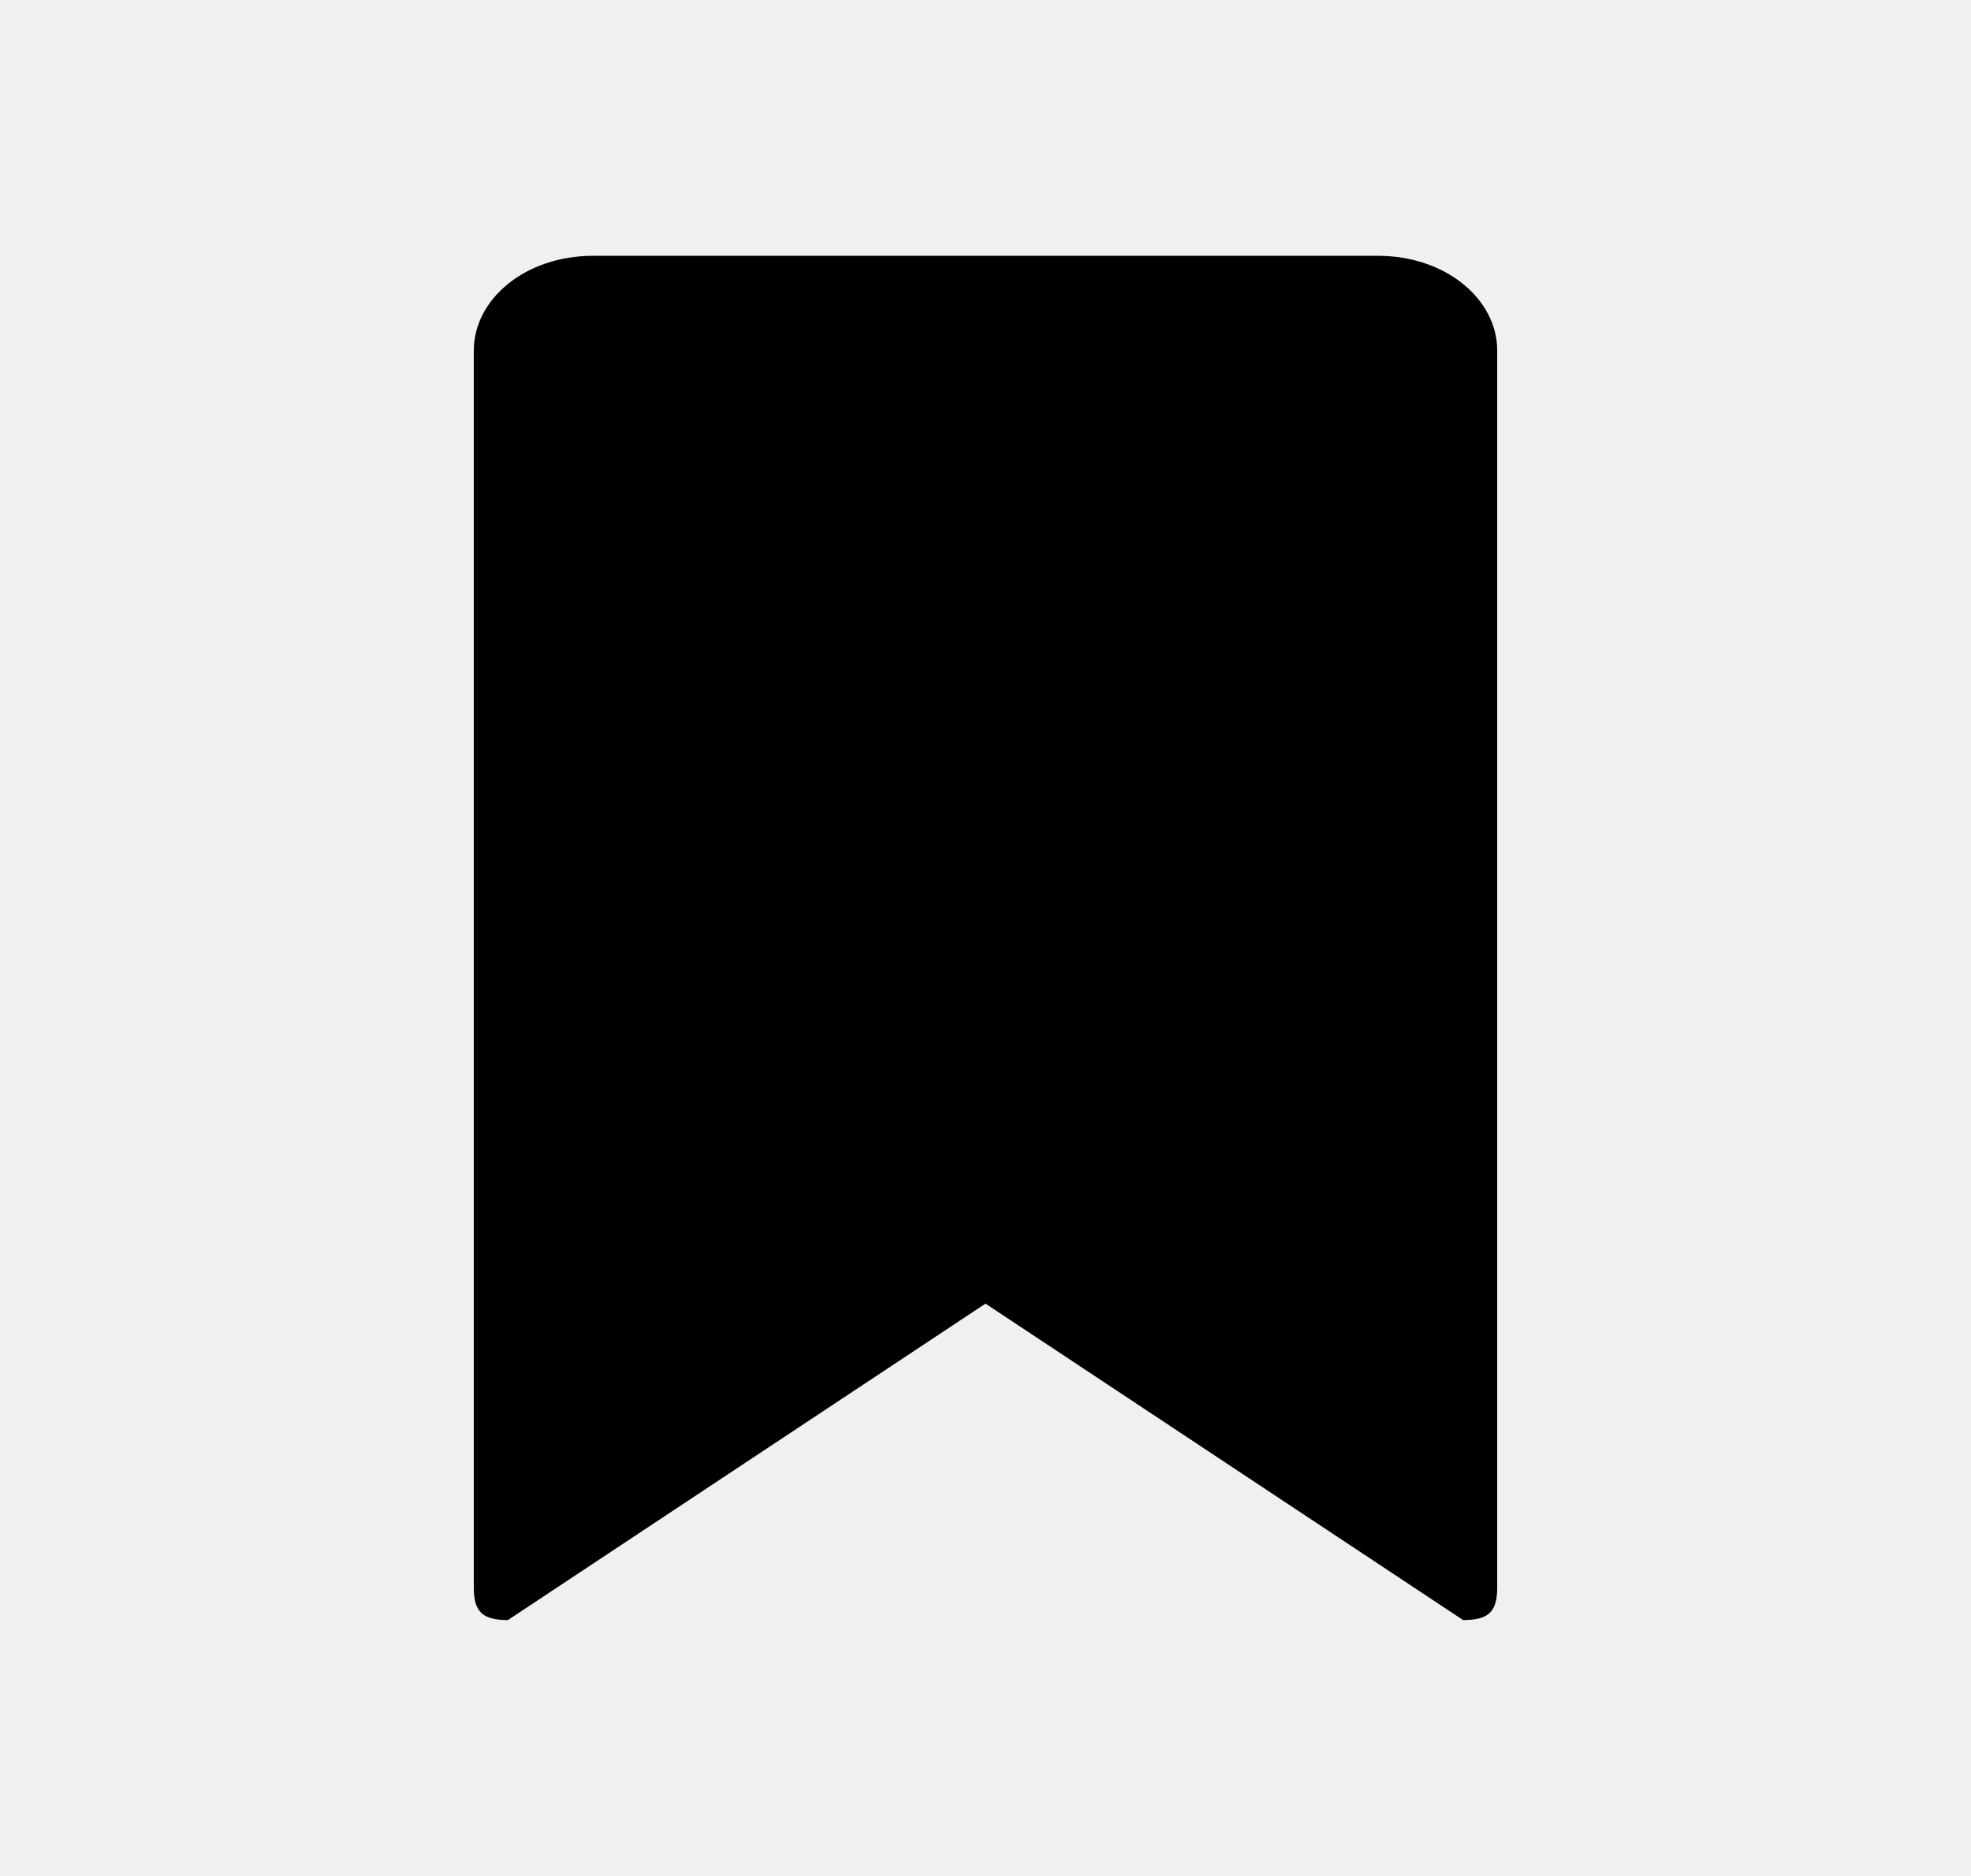
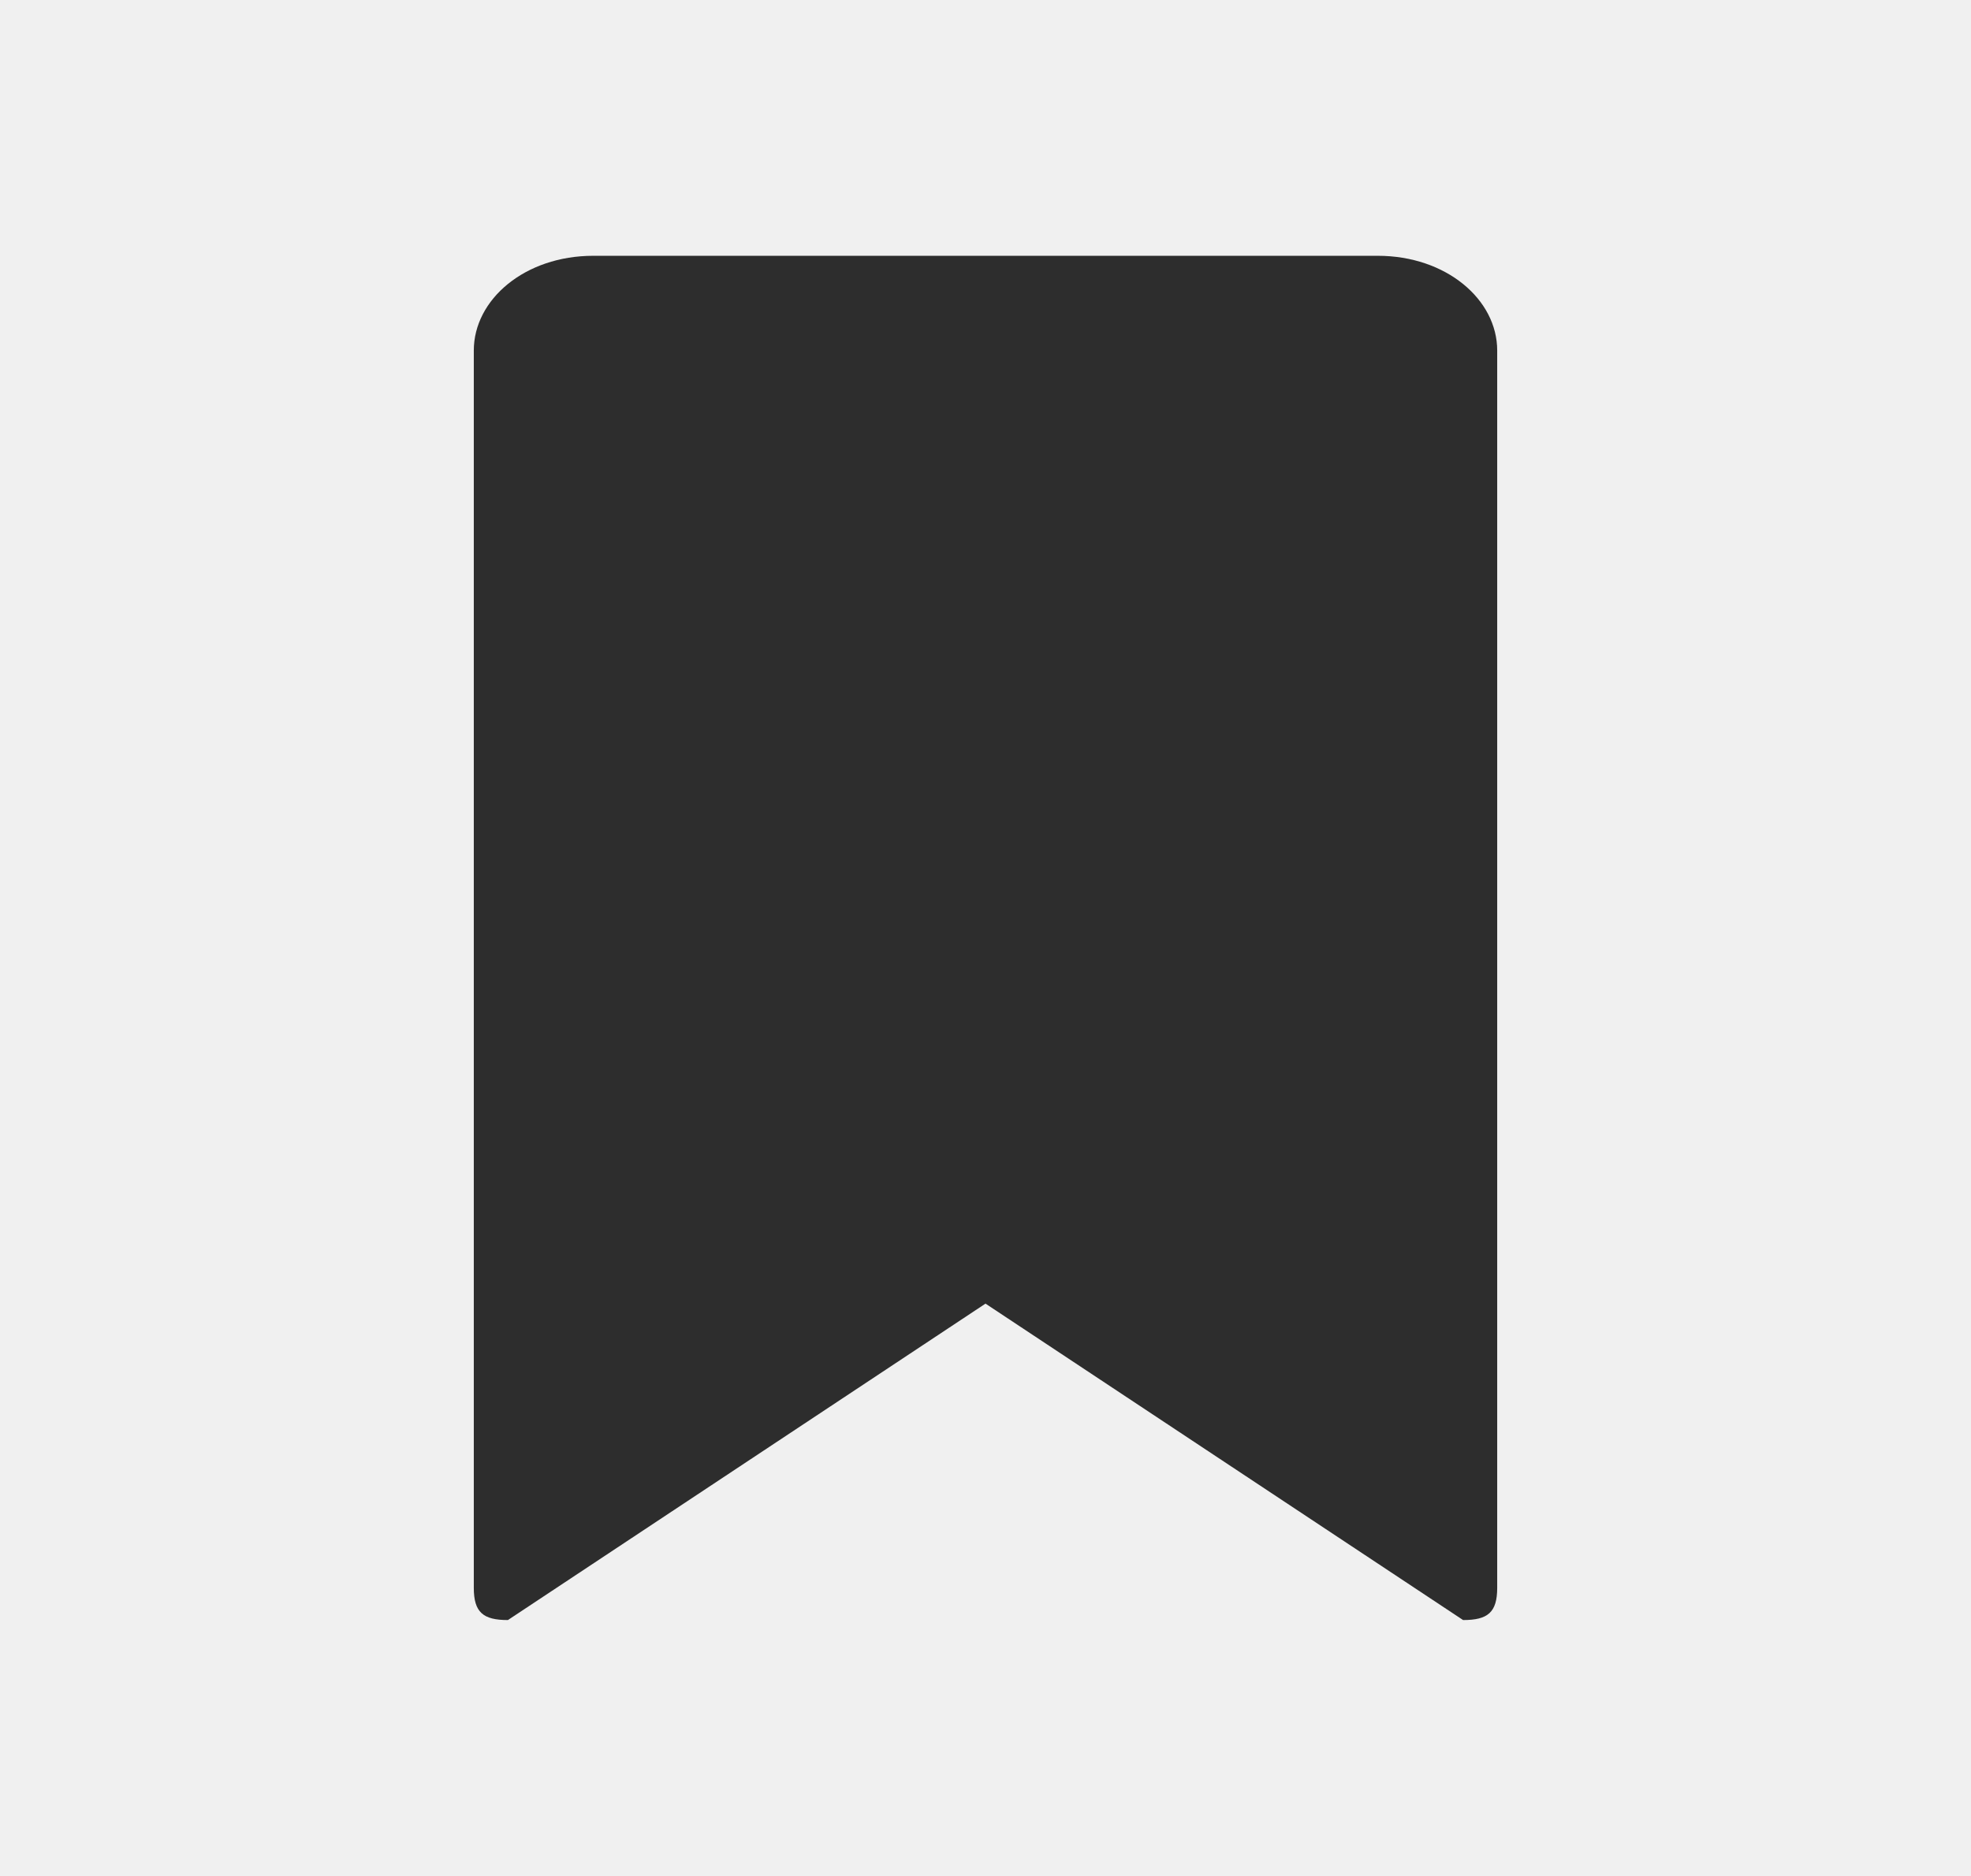
<svg xmlns="http://www.w3.org/2000/svg" version="1.1" id="Layer_1" x="0px" y="0px" viewBox="0 0 104 99" style="enable-background:new 0 0 104 99;" xml:space="preserve">
  <style type="text/css">
- 	.st0{fill:#7D7D7D;}
+ 	.st0{fill:#2D2D2D;}
	.st1{fill:#464646;}
	.st2{fill:#DB536A;}
	.st3{fill:#FFFFFF;}
	.st4{fill:#E0301E;}
	.st5{fill:#2D2D2D;}
	.st6{fill:#D04A02;}
</style>
-   <path d="M52,68.8L26.8,85.5c-1.3,0-1.8-0.4-1.8-1.7V18.5c0-2.7,2.7-5,6.3-5h41.4c3.6,0,6.3,2.3,6.3,5v65.3c0,1.3-0.5,1.7-1.8,1.7  L52,68.8z" />
+   <path class="st0" d="M52,68.8L26.8,85.5c-1.3,0-1.8-0.4-1.8-1.7V18.5c0-2.7,2.7-5,6.3-5h41.4c3.6,0,6.3,2.3,6.3,5v65.3c0,1.3-0.5,1.7-1.8,1.7  L52,68.8z" />
</svg>
